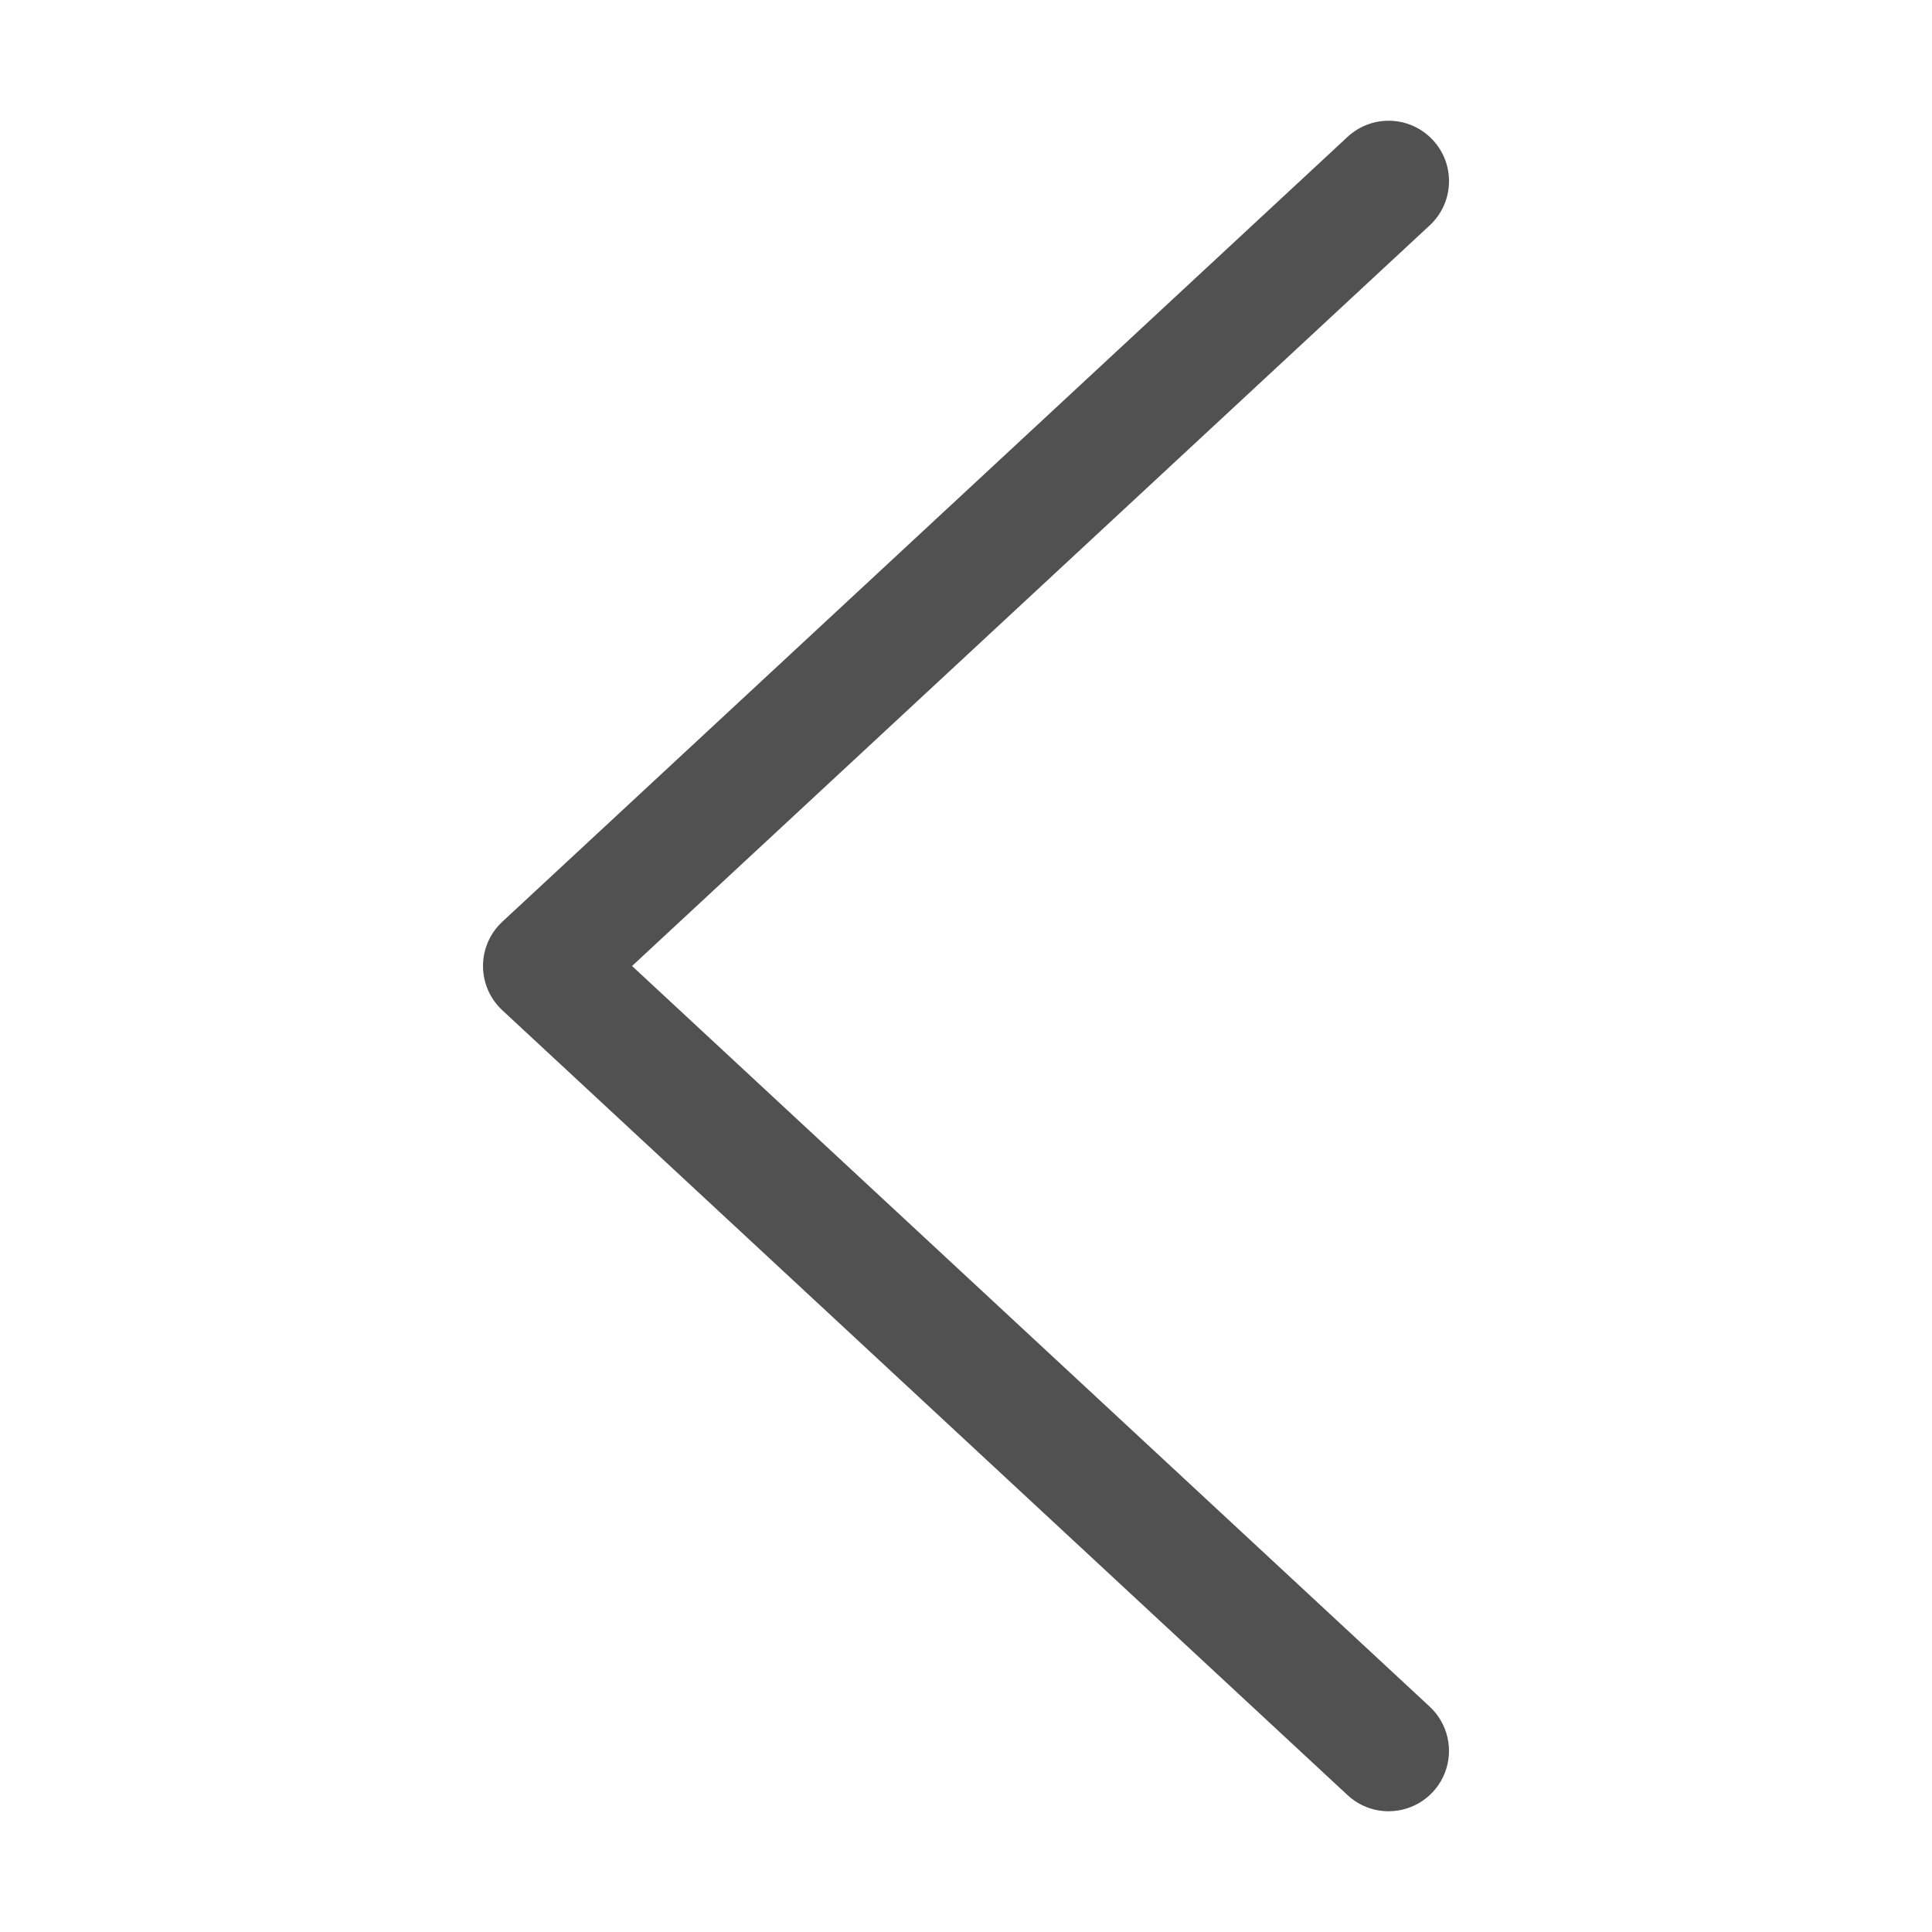
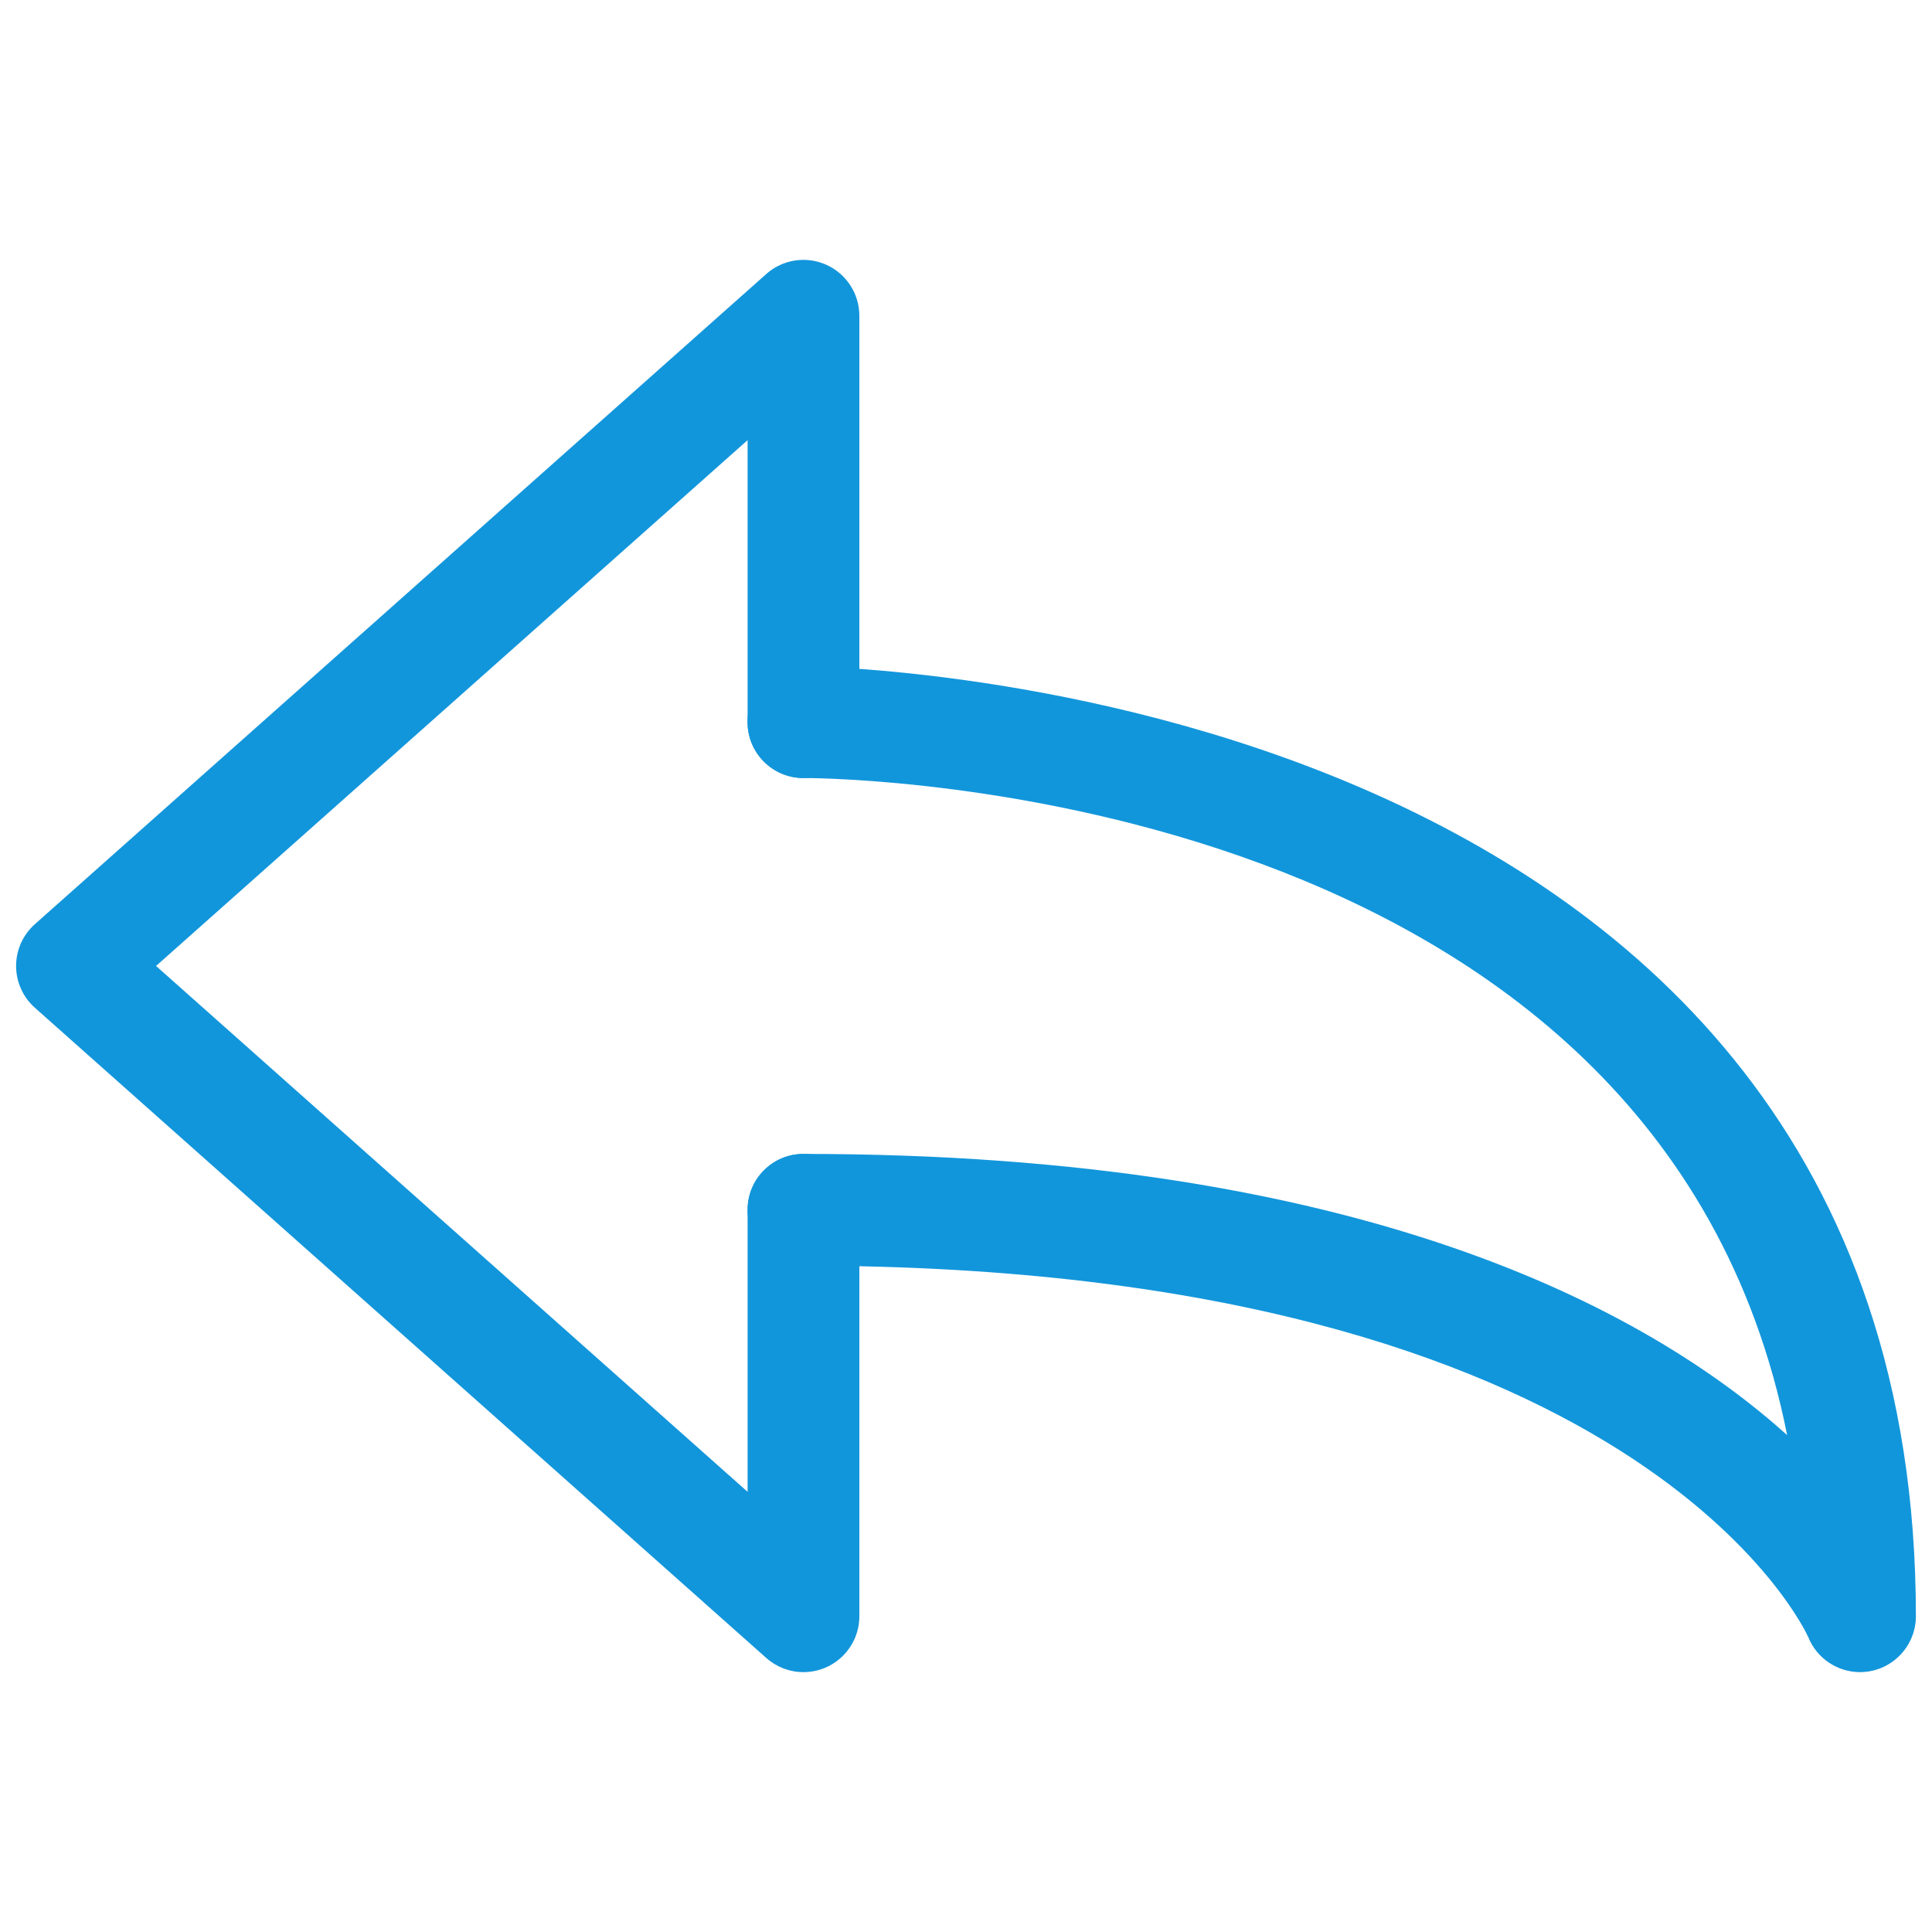
- <svg xmlns="http://www.w3.org/2000/svg" t="1540006086139" class="icon" style="" viewBox="0 0 1024 1024" version="1.1" p-id="1898" width="22" height="22">
+ <svg xmlns="http://www.w3.org/2000/svg" t="1591521121636" class="icon" viewBox="0 0 1024 1024" version="1.1" p-id="2493" width="32" height="32">
  <defs>
    <style type="text/css" />
  </defs>
-   <path d="M736 960a31.88 31.88 0 0 1-21.77-8.55l-448-416a32 32 0 0 1 0-46.9l448-416a32 32 0 1 1 43.55 46.9L335 512l422.77 392.55A32 32 0 0 1 736 960z" p-id="1899" fill="#515151" />
+   <path d="M425.856 886.263a29.5 29.5 0 0 1-19.669-7.467L18.483 534.135a29.636 29.636 0 0 1 0-44.305L406.187 145.186a29.594 29.594 0 0 1 31.761-4.855 29.636 29.636 0 0 1 17.527 27.017v215.415a29.602 29.602 0 0 1-29.611 29.619 29.611 29.611 0 0 1-29.619-29.619V233.284L82.714 511.983 396.245 790.699V641.237a29.611 29.611 0 0 1 29.619-29.619 29.602 29.602 0 0 1 29.611 29.619v215.415a29.645 29.645 0 0 1-29.619 29.611z" fill="#1296db" p-id="2494" />
+   <path d="M985.856 886.263a29.628 29.628 0 0 1-27.477-18.628c-0.759-1.673-88.508-196.796-532.523-196.796-16.367 0-29.619-13.252-29.619-29.619s13.244-29.619 29.619-29.619c295.185 0 446.788 82.022 521.361 149.018-68.318-343.287-501.461-348.211-521.421-348.262a29.619 29.619 0 0 1 0.06-59.238c5.897 0 589.611 5.786 589.611 503.509a29.679 29.679 0 0 1-29.611 29.636z" fill="#1296db" p-id="2495" />
</svg>
